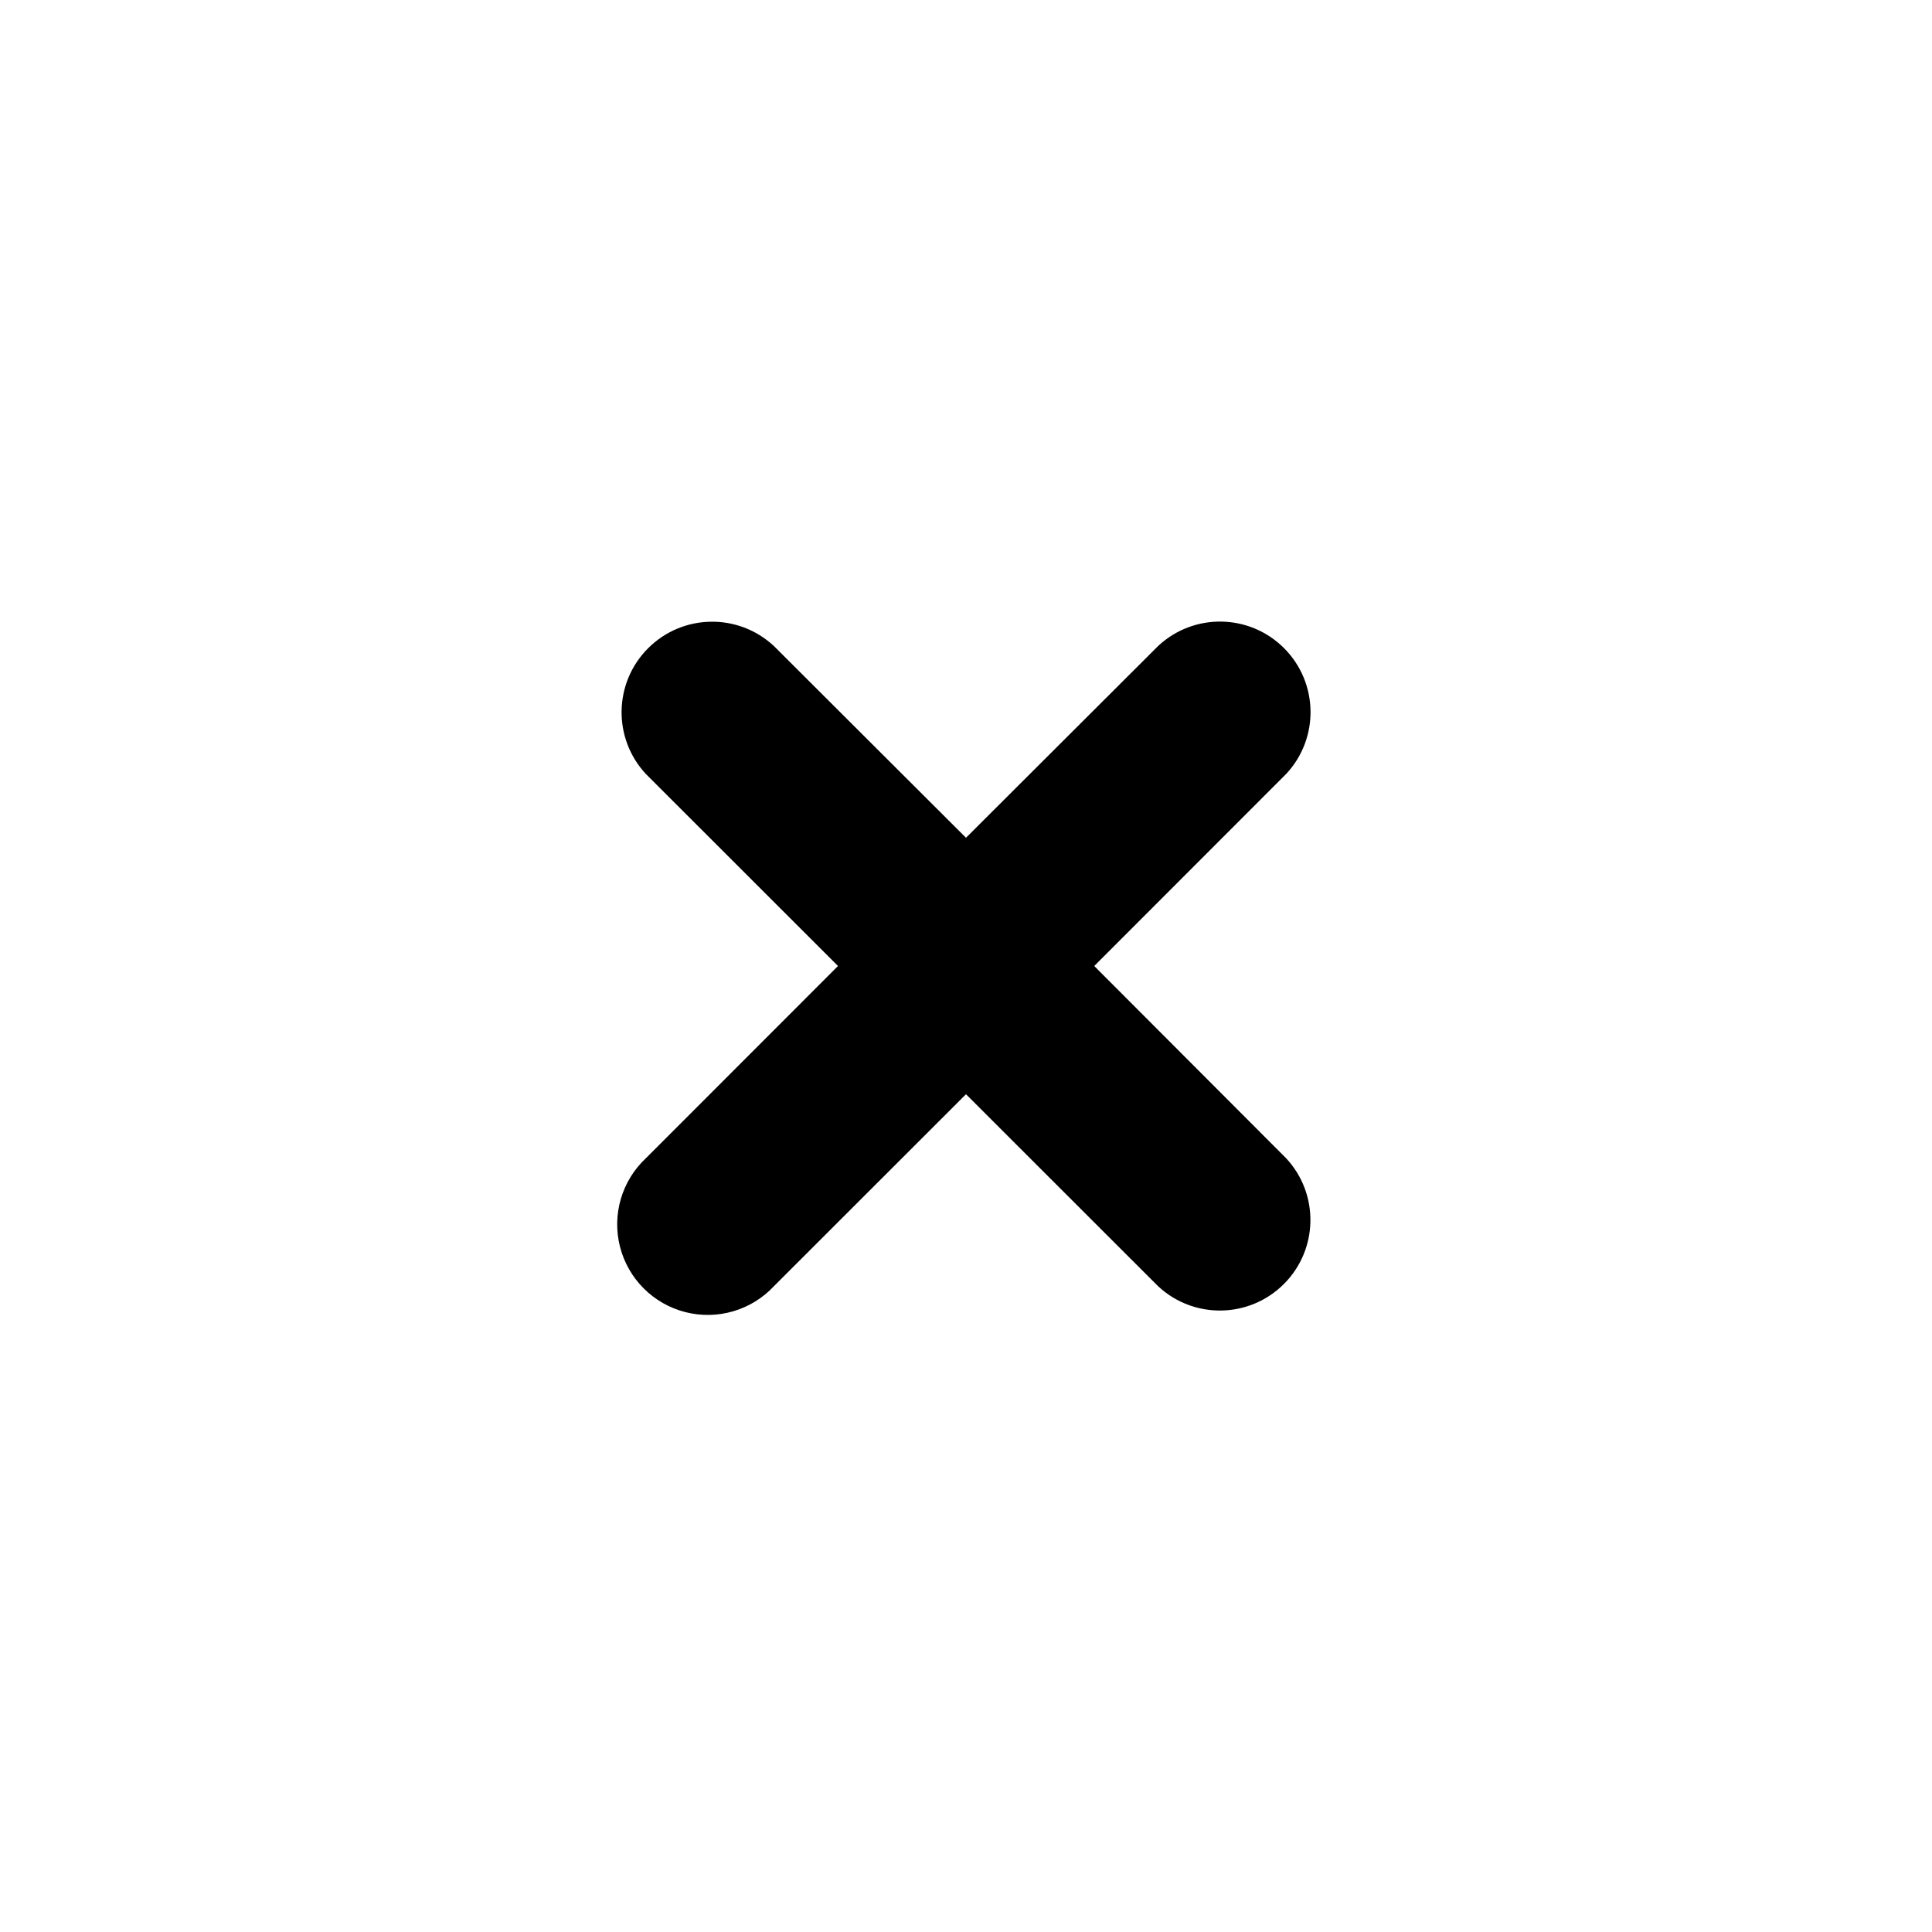
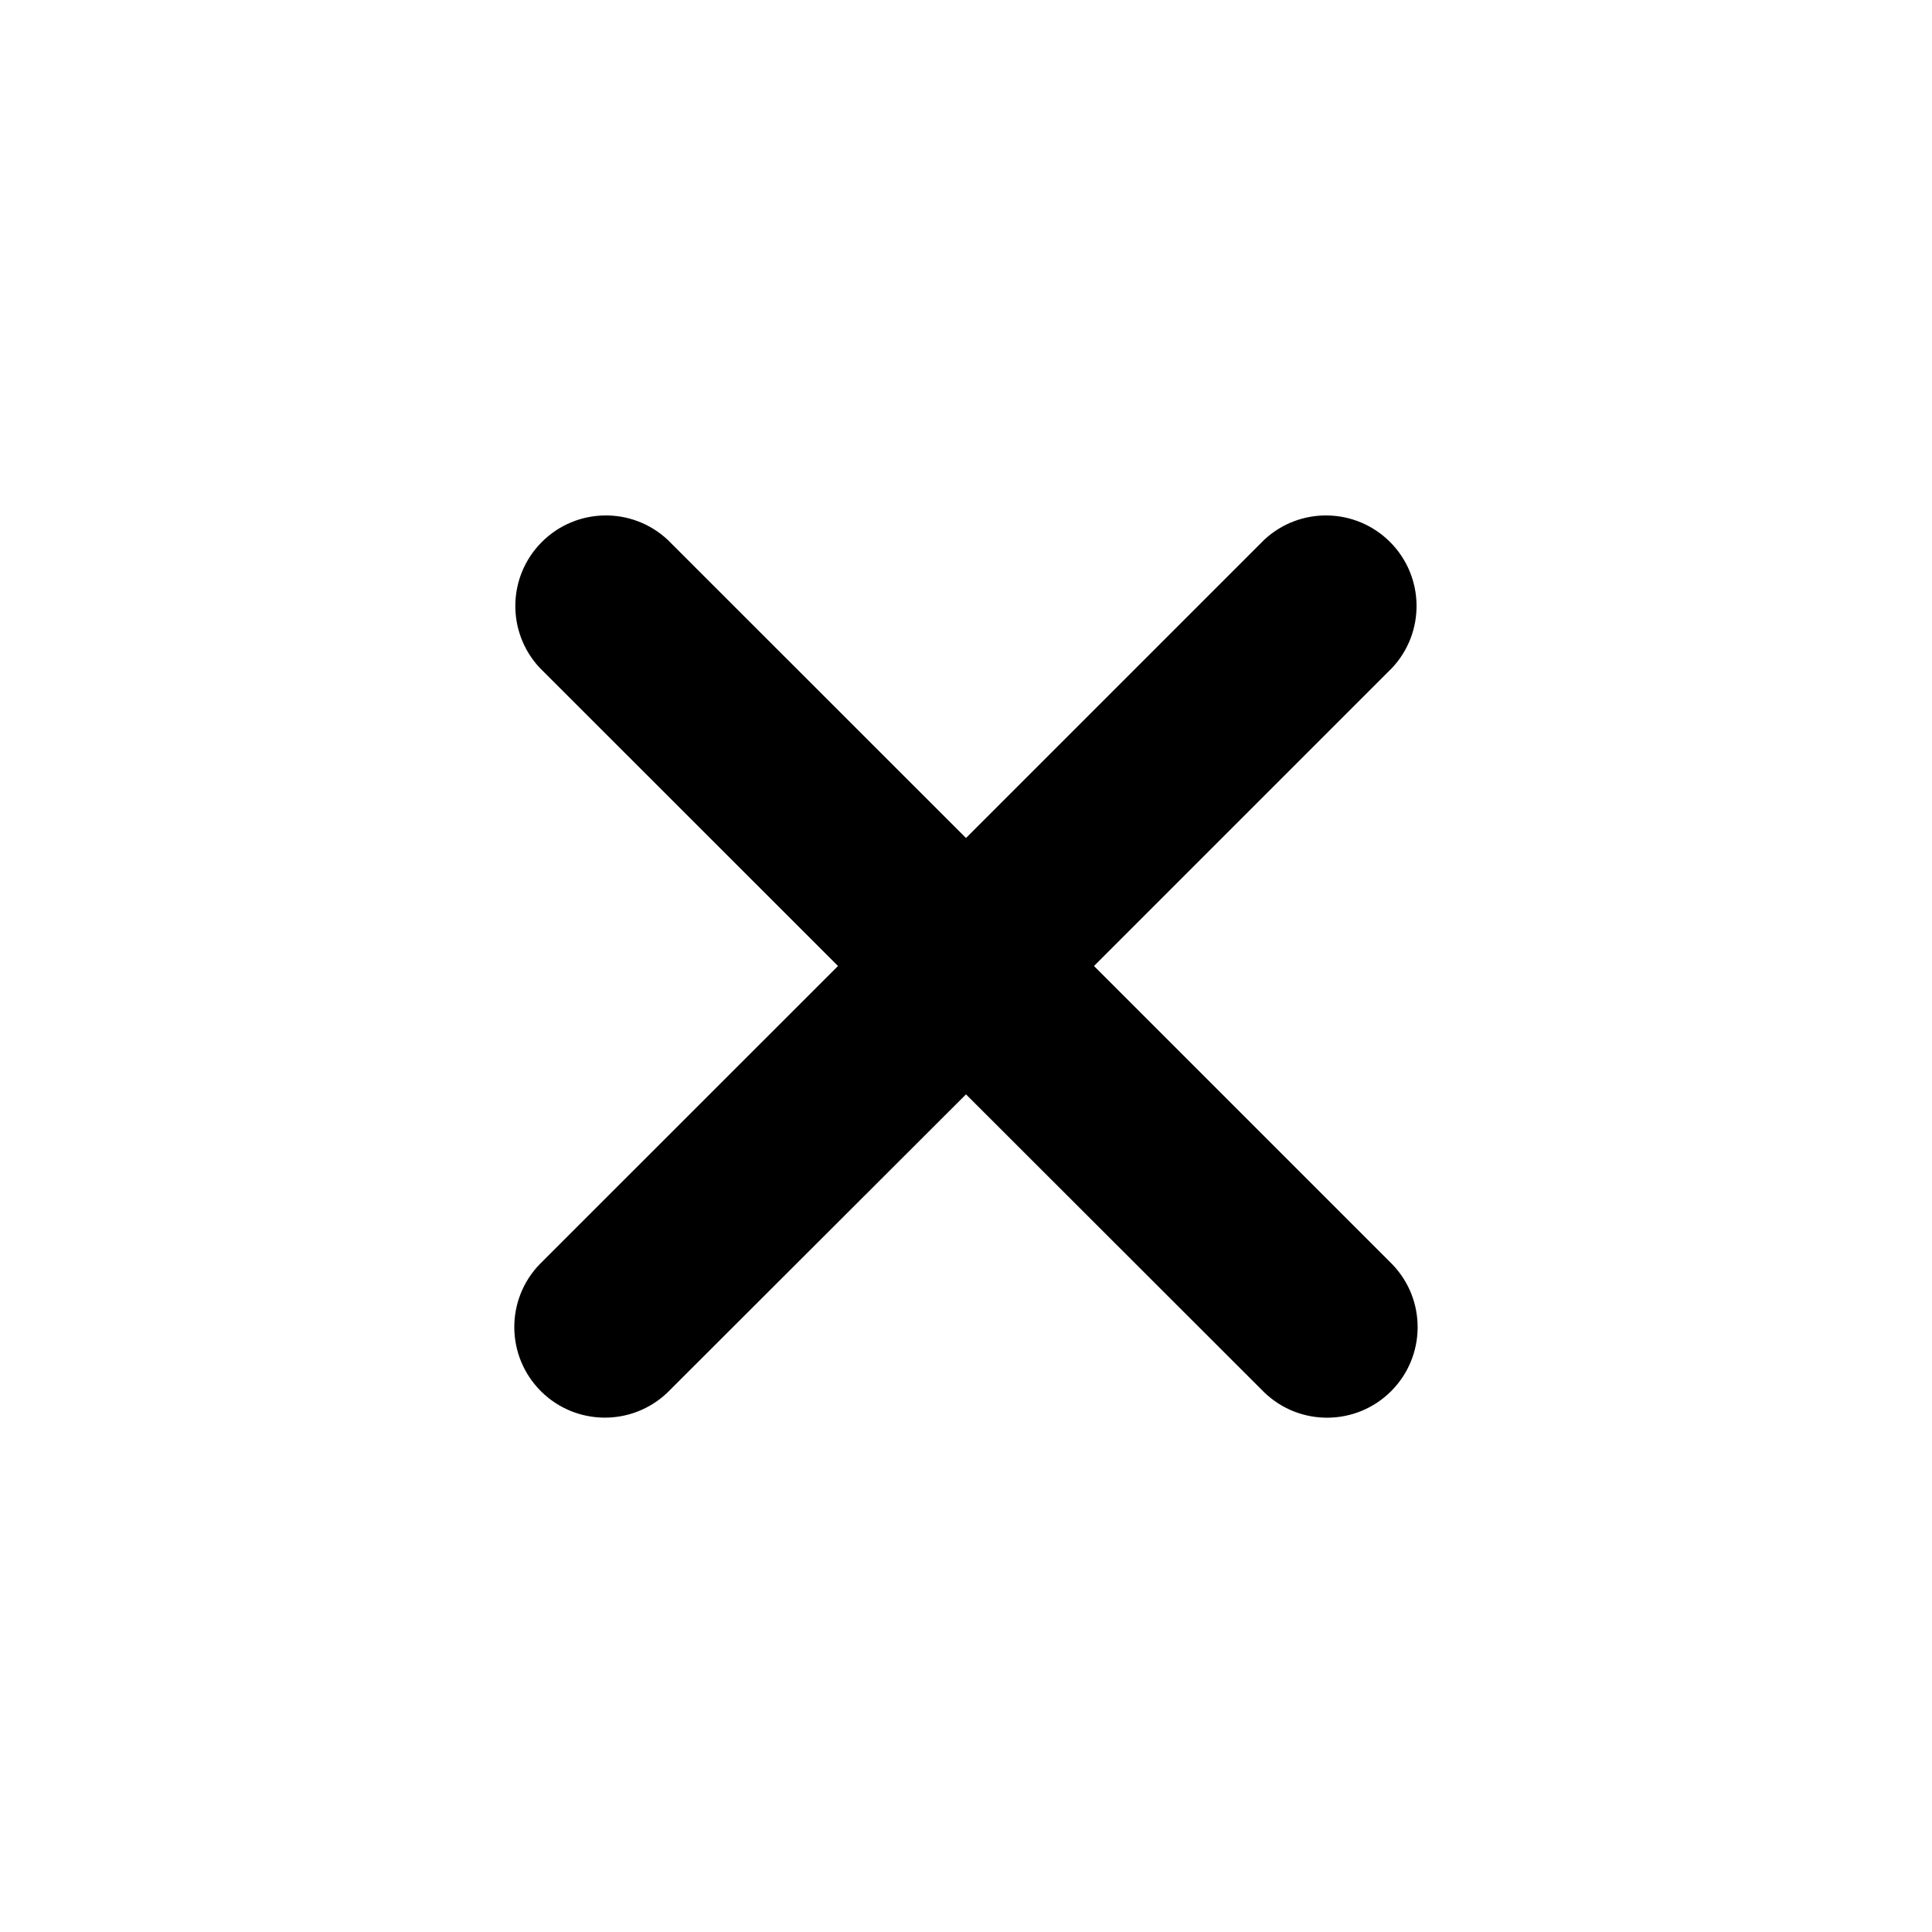
<svg xmlns="http://www.w3.org/2000/svg" viewBox="0 0 16 16">
-   <path d="M5.348 6.409 6.94 8 5.35 9.591a.75.75 0 1 0 1.06 1.06L8 9.062l1.591 1.59a.75.75 0 0 0 1.06-1.06L9.062 8l1.59-1.591a.75.75 0 0 0-1.06-1.06L8 6.938 6.409 5.35a.75.75 0 0 0-1.06 1.06" />
+   <path d="M10.47 4.47a.75.75 0 0 1 1.06 1.06L9.06 8l2.47 2.47a.75.75 0 0 1-1.061 1.06L8 9.063 5.53 11.53a.75.75 0 0 1-1.06-1.061L6.94 8 4.469 5.53a.75.75 0 0 1 1.06-1.06L8 6.94z" />
</svg>
